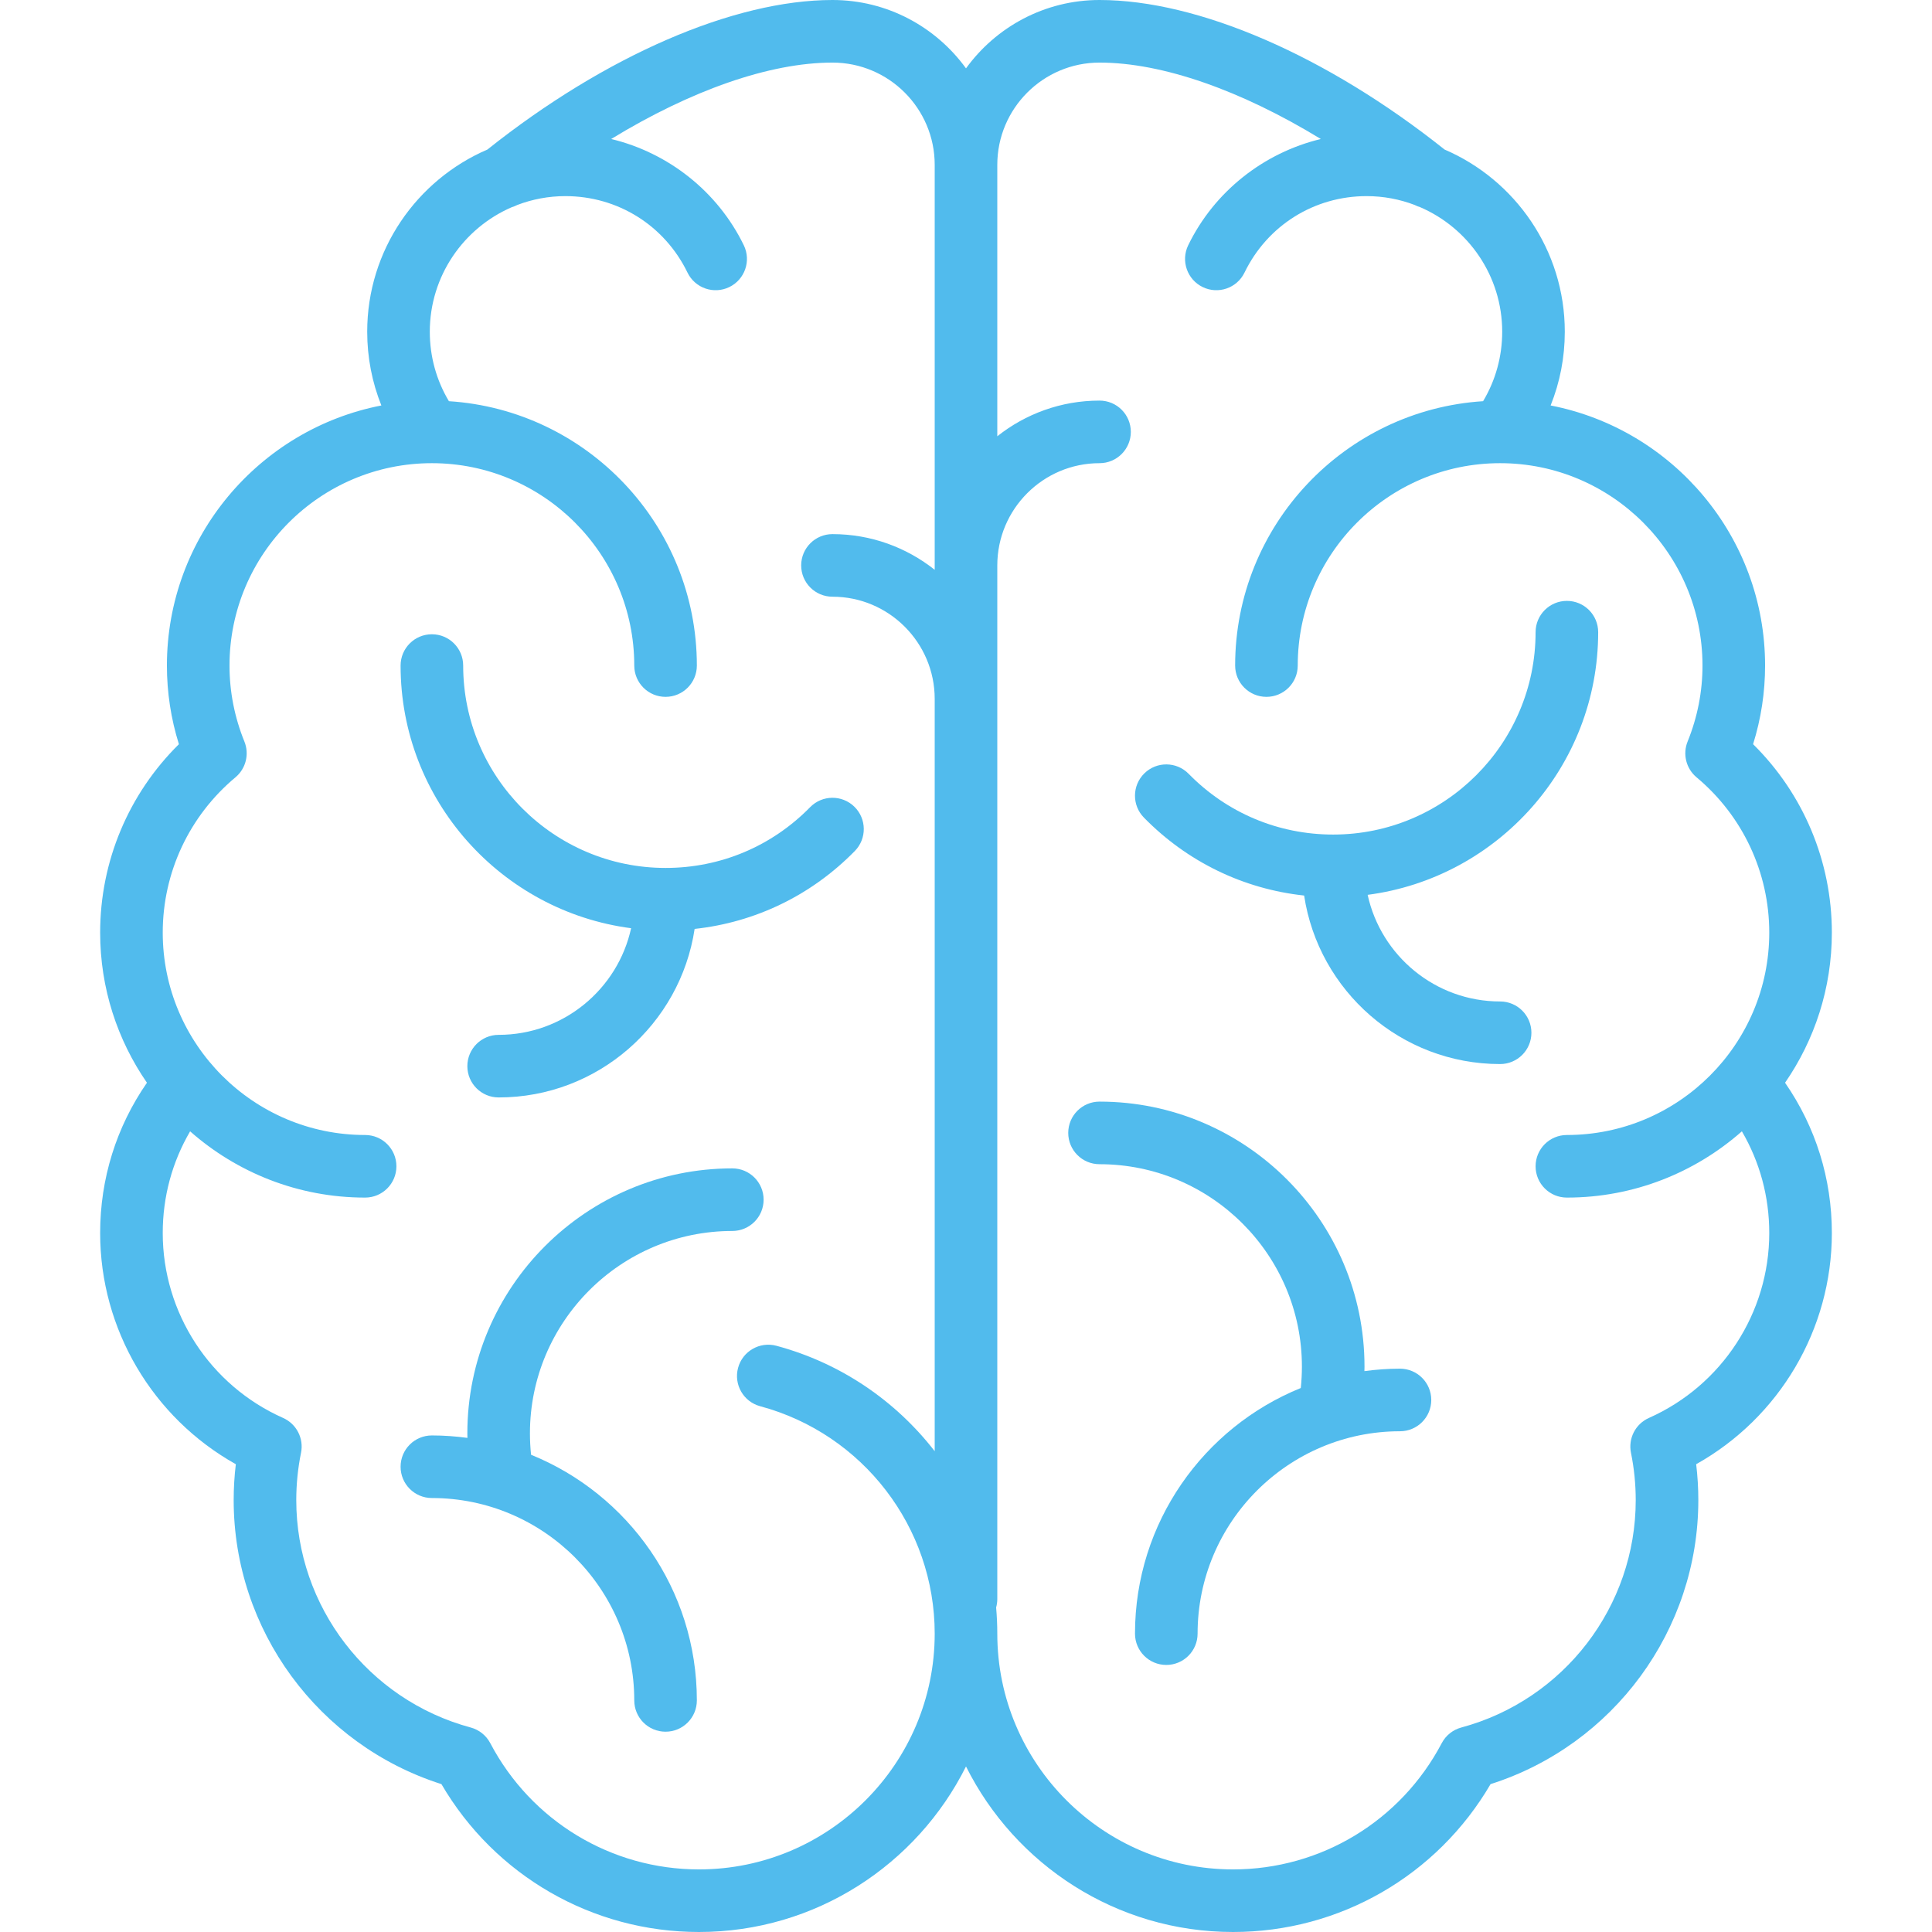
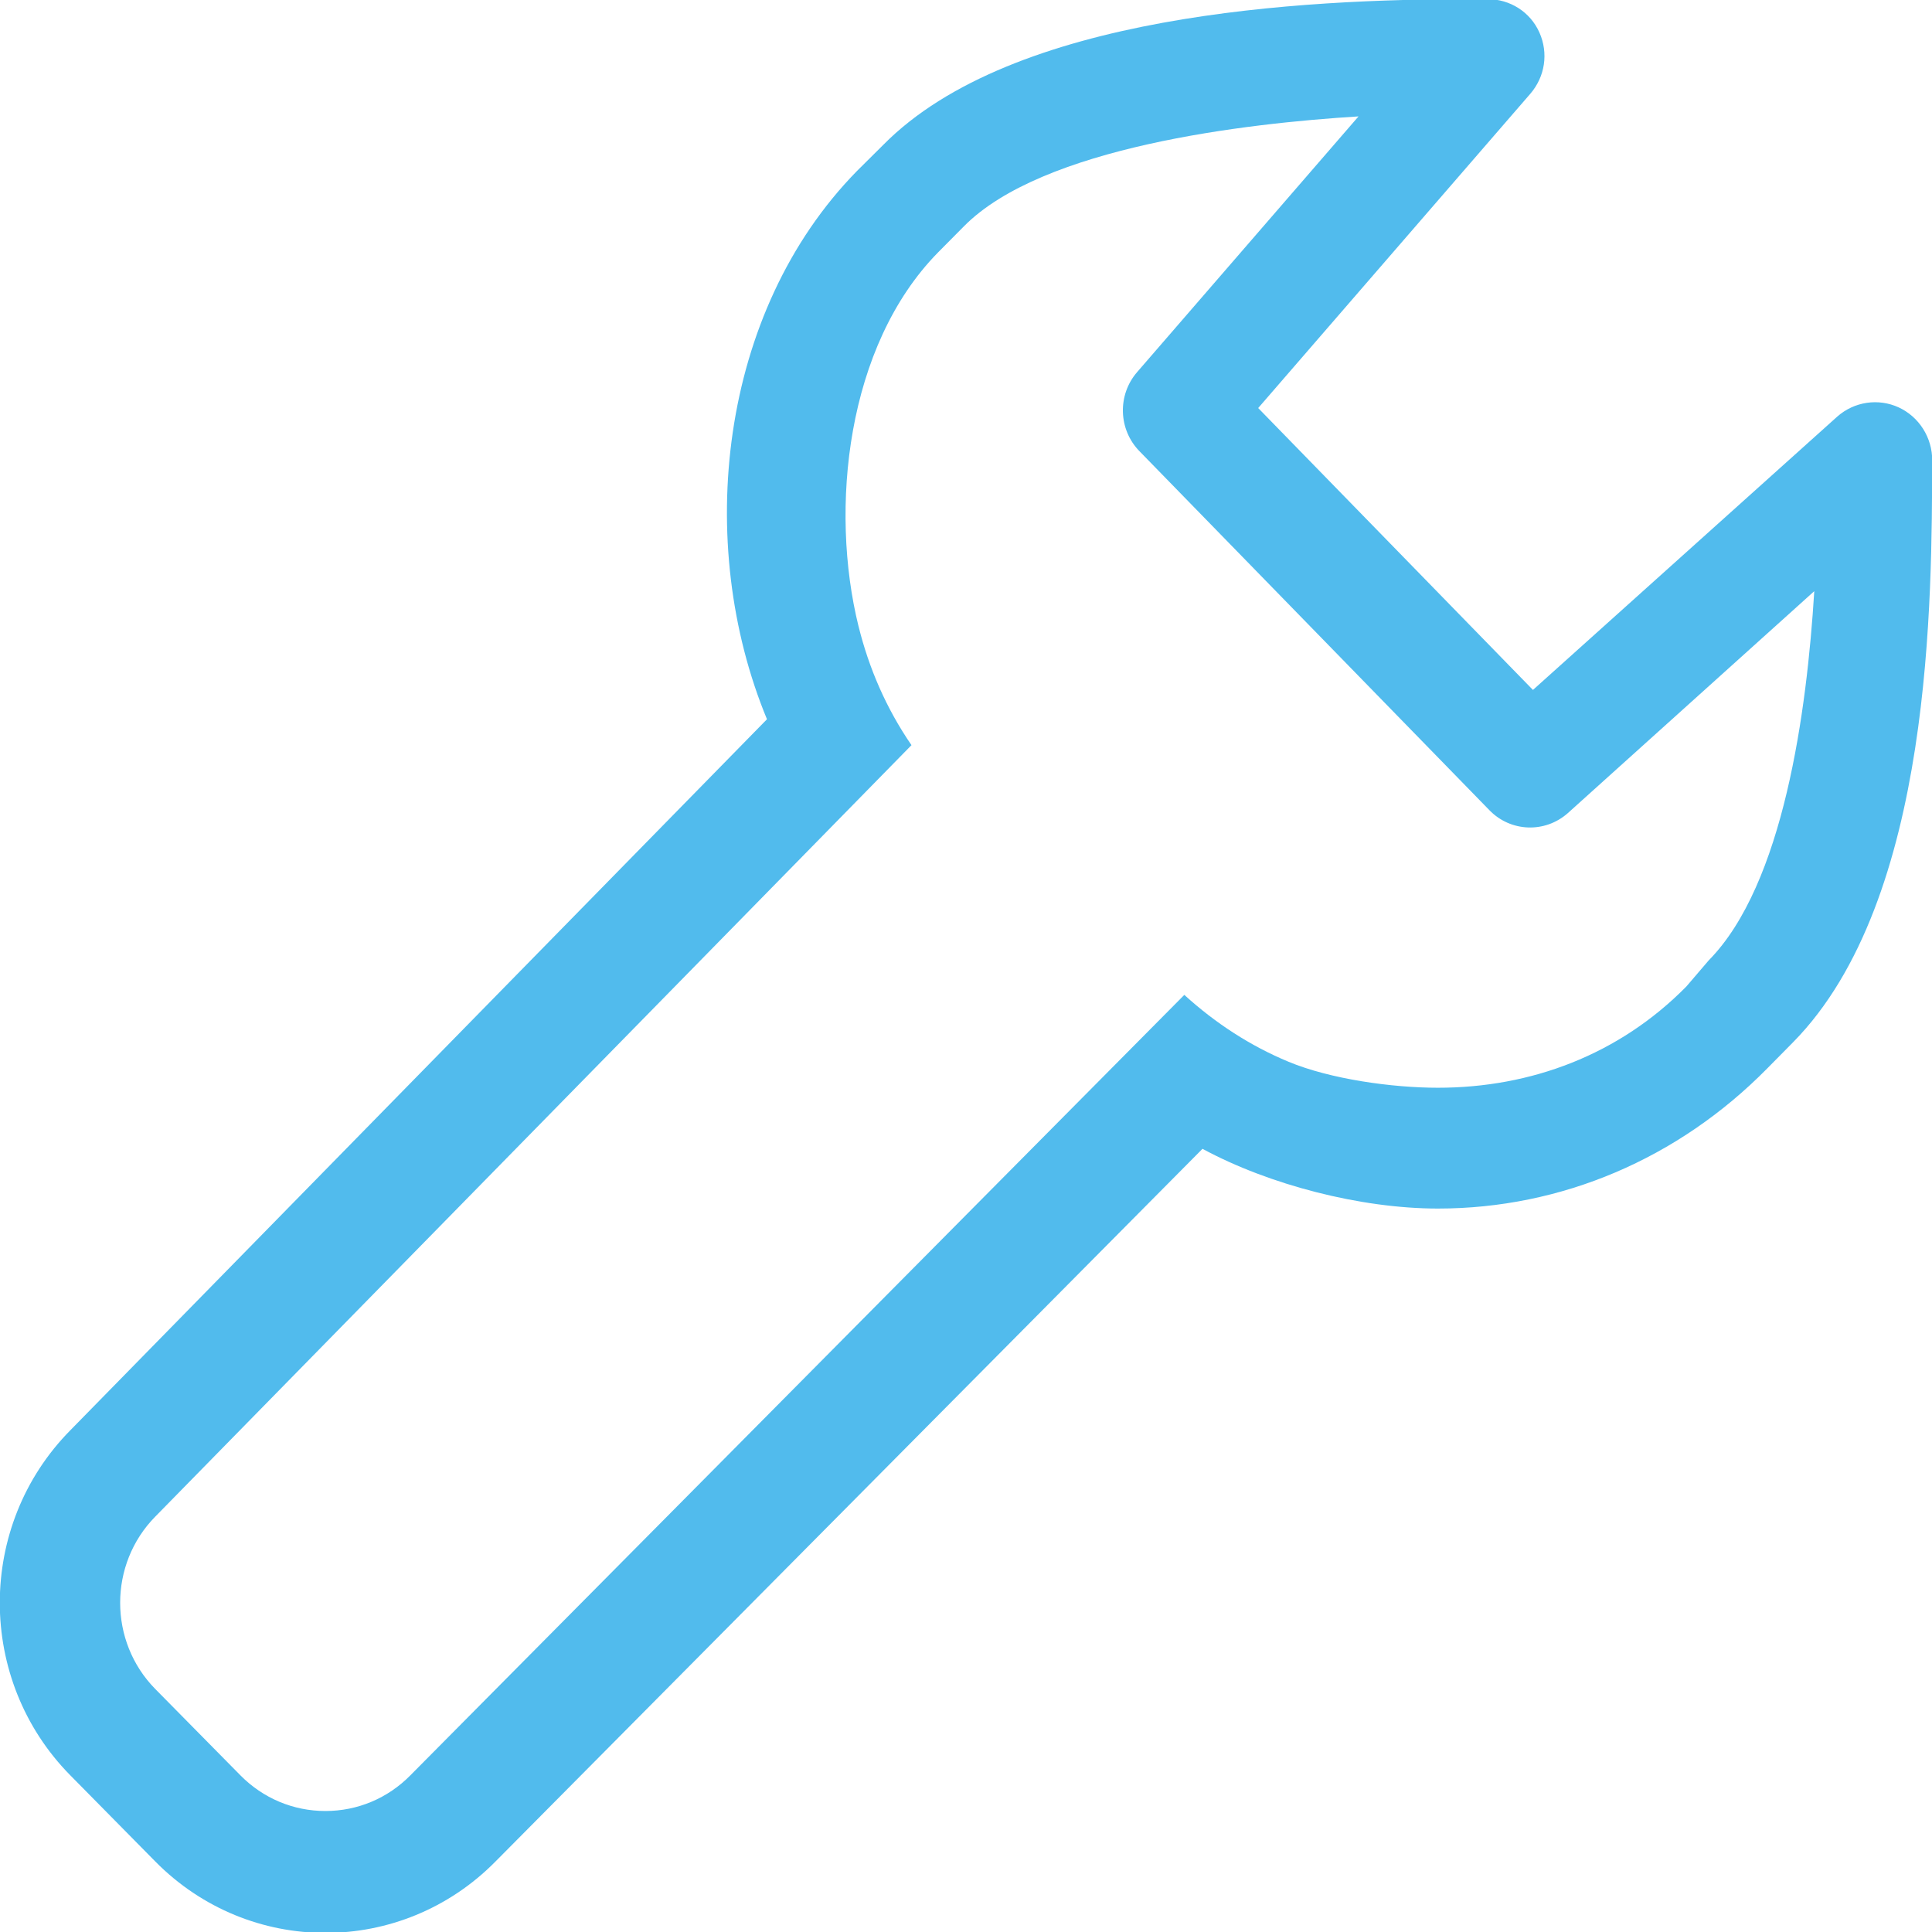
- <svg xmlns="http://www.w3.org/2000/svg" fill="#51BBED" height="800px" width="800px" version="1.1" id="Capa_1" viewBox="0 0 463 463" xml:space="preserve">
-   <g>
-     <path d="M151.245,222.446C148.054,237.039,135.036,248,119.5,248c-4.142,0-7.5,3.357-7.5,7.5s3.358,7.5,7.5,7.5   c23.774,0,43.522-17.557,46.966-40.386c14.556-1.574,27.993-8.06,38.395-18.677c2.899-2.959,2.85-7.708-0.109-10.606   c-2.958-2.897-7.707-2.851-10.606,0.108C184.947,202.829,172.643,208,159.5,208c-26.743,0-48.5-21.757-48.5-48.5   c0-4.143-3.358-7.5-7.5-7.5s-7.5,3.357-7.5,7.5C96,191.715,120.119,218.384,151.245,222.446z" />
-     <path d="M183,287.5c0-4.143-3.358-7.5-7.5-7.5c-35.014,0-63.5,28.486-63.5,63.5c0,0.362,0.013,0.725,0.019,1.088   C109.23,344.212,106.39,344,103.5,344c-4.142,0-7.5,3.357-7.5,7.5s3.358,7.5,7.5,7.5c26.743,0,48.5,21.757,48.5,48.5   c0,4.143,3.358,7.5,7.5,7.5s7.5-3.357,7.5-7.5c0-26.611-16.462-49.437-39.731-58.867c-0.178-1.699-0.269-3.418-0.269-5.133   c0-26.743,21.757-48.5,48.5-48.5C179.642,295,183,291.643,183,287.5z" />
-     <path d="M439,223.5c0-17.075-6.82-33.256-18.875-45.156c1.909-6.108,2.875-12.426,2.875-18.844   c0-30.874-22.152-56.659-51.394-62.329C373.841,91.6,375,85.628,375,79.5c0-19.557-11.883-36.387-28.806-43.661   C317.999,13.383,287.162,0,263.5,0c-13.153,0-24.817,6.468-32,16.384C224.317,6.468,212.653,0,199.5,0   c-23.662,0-54.499,13.383-82.694,35.839C99.883,43.113,88,59.943,88,79.5c0,6.128,1.159,12.1,3.394,17.671   C62.152,102.841,40,128.626,40,159.5c0,6.418,0.965,12.735,2.875,18.844C30.82,190.244,24,206.425,24,223.5   c0,13.348,4.149,25.741,11.213,35.975C27.872,270.087,24,282.466,24,295.5c0,23.088,12.587,44.242,32.516,55.396   C56.173,353.748,56,356.626,56,359.5c0,31.144,20.315,58.679,49.79,68.063C118.611,449.505,141.965,463,167.5,463   c27.995,0,52.269-16.181,64-39.674c11.731,23.493,36.005,39.674,64,39.674c25.535,0,48.889-13.495,61.71-35.437   c29.475-9.385,49.79-36.92,49.79-68.063c0-2.874-0.173-5.752-0.516-8.604C426.413,339.742,439,318.588,439,295.5   c0-13.034-3.872-25.413-11.213-36.025C434.851,249.241,439,236.848,439,223.5z M167.5,448c-21.029,0-40.191-11.594-50.009-30.256   c-0.973-1.849-2.671-3.208-4.688-3.751C88.19,407.369,71,384.961,71,359.5c0-3.81,0.384-7.626,1.141-11.344   c0.702-3.447-1.087-6.92-4.302-8.35C50.32,332.018,39,314.626,39,295.5c0-8.699,2.256-17.014,6.561-24.379   C56.757,280.992,71.436,287,87.5,287c4.142,0,7.5-3.357,7.5-7.5s-3.358-7.5-7.5-7.5C60.757,272,39,250.243,39,223.5   c0-14.396,6.352-27.964,17.428-37.221c2.5-2.09,3.365-5.555,2.14-8.574C56.2,171.869,55,165.744,55,159.5   c0-26.743,21.757-48.5,48.5-48.5s48.5,21.757,48.5,48.5c0,4.143,3.358,7.5,7.5,7.5s7.5-3.357,7.5-7.5   c0-33.642-26.302-61.243-59.421-63.355C104.577,91.127,103,85.421,103,79.5c0-13.369,8.116-24.875,19.678-29.859   c0.447-0.133,0.885-0.307,1.308-0.527C127.568,47.752,131.447,47,135.5,47c12.557,0,23.767,7.021,29.256,18.325   c1.81,3.727,6.298,5.281,10.023,3.47c3.726-1.809,5.28-6.296,3.47-10.022c-6.266-12.903-18.125-22.177-31.782-25.462   C165.609,21.631,184.454,15,199.5,15c13.509,0,24.5,10.99,24.5,24.5v97.051c-6.739-5.346-15.25-8.551-24.5-8.551   c-4.142,0-7.5,3.357-7.5,7.5s3.358,7.5,7.5,7.5c13.509,0,24.5,10.99,24.5,24.5v180.279c-9.325-12.031-22.471-21.111-37.935-25.266   c-3.999-1.071-8.114,1.297-9.189,5.297c-1.075,4.001,1.297,8.115,5.297,9.189C206.8,343.616,224,366.027,224,391.5   C224,422.654,198.654,448,167.5,448z M395.161,339.807c-3.215,1.43-5.004,4.902-4.302,8.35c0.757,3.718,1.141,7.534,1.141,11.344   c0,25.461-17.19,47.869-41.803,54.493c-2.017,0.543-3.716,1.902-4.688,3.751C335.691,436.406,316.529,448,295.5,448   c-31.154,0-56.5-25.346-56.5-56.5c0-2.109-0.098-4.2-0.281-6.271c0.178-0.641,0.281-1.314,0.281-2.012V135.5   c0-13.51,10.991-24.5,24.5-24.5c4.142,0,7.5-3.357,7.5-7.5s-3.358-7.5-7.5-7.5c-9.25,0-17.761,3.205-24.5,8.551V39.5   c0-13.51,10.991-24.5,24.5-24.5c15.046,0,33.891,6.631,53.033,18.311c-13.657,3.284-25.516,12.559-31.782,25.462   c-1.81,3.727-0.256,8.214,3.47,10.022c3.726,1.81,8.213,0.257,10.023-3.47C303.733,54.021,314.943,47,327.5,47   c4.053,0,7.933,0.752,11.514,2.114c0.422,0.22,0.86,0.393,1.305,0.526C351.883,54.624,360,66.13,360,79.5   c0,5.921-1.577,11.627-4.579,16.645C322.302,98.257,296,125.858,296,159.5c0,4.143,3.358,7.5,7.5,7.5s7.5-3.357,7.5-7.5   c0-26.743,21.757-48.5,48.5-48.5s48.5,21.757,48.5,48.5c0,6.244-1.2,12.369-3.567,18.205c-1.225,3.02-0.36,6.484,2.14,8.574   C417.648,195.536,424,209.104,424,223.5c0,26.743-21.757,48.5-48.5,48.5c-4.142,0-7.5,3.357-7.5,7.5s3.358,7.5,7.5,7.5   c16.064,0,30.743-6.008,41.939-15.879c4.306,7.365,6.561,15.68,6.561,24.379C424,314.626,412.68,332.018,395.161,339.807z" />
-     <path d="M359.5,240c-15.536,0-28.554-10.961-31.745-25.554C358.881,210.384,383,183.715,383,151.5c0-4.143-3.358-7.5-7.5-7.5   s-7.5,3.357-7.5,7.5c0,26.743-21.757,48.5-48.5,48.5c-13.143,0-25.447-5.171-34.646-14.561c-2.898-2.958-7.647-3.007-10.606-0.108   s-3.008,7.647-0.109,10.606c10.402,10.617,23.839,17.103,38.395,18.677C315.978,237.443,335.726,255,359.5,255   c4.142,0,7.5-3.357,7.5-7.5S363.642,240,359.5,240z" />
-     <path d="M335.5,328c-2.89,0-5.73,0.212-8.519,0.588c0.006-0.363,0.019-0.726,0.019-1.088c0-35.014-28.486-63.5-63.5-63.5   c-4.142,0-7.5,3.357-7.5,7.5s3.358,7.5,7.5,7.5c26.743,0,48.5,21.757,48.5,48.5c0,1.714-0.091,3.434-0.269,5.133   C288.462,342.063,272,364.889,272,391.5c0,4.143,3.358,7.5,7.5,7.5s7.5-3.357,7.5-7.5c0-26.743,21.757-48.5,48.5-48.5   c4.142,0,7.5-3.357,7.5-7.5S339.642,328,335.5,328z" />
-   </g>
+ <svg xmlns="http://www.w3.org/2000/svg" fill="#51BBED" width="800px" height="800px" viewBox="0 0 1024 1024">
+   <path d="M1006.37 215.936c-10.784-4.976-23.582-3.088-32.558 4.848L812.5 365.68 666.868 216.272 811.06 49.744c7.84-9.056 9.745-21.536 4.865-32.512S800.26-.463 788.405-.463h-8.69c-89.12 0-242.976 7.664-311.663 77.343l-13.857 13.76c-73.28 74.768-86.288 197.376-47.68 290.576L37.236 758.112c-49.791 50.48-49.791 132.32 0 182.816l45.073 45.697c24.895 25.232 57.535 37.856 90.175 37.856 32.624 0 65.263-12.624 90.143-37.856l374.72-377.728c35.44 19.152 84 31.664 124.784 31.664 65.376 0 127.344-26.369 174.527-74.256l13.664-13.84c74.609-75.648 73.456-237.297 73.792-308.417.033-12.096-6.927-23.088-17.743-28.112zM905.666 509.008l-11.873 13.871c-35.744 36.273-82.496 53.648-131.664 53.648-24.32 0-57.088-4.576-79.216-13.792-20-8.303-38.576-20.288-55.2-35.423L217.537 940.928c-12.032 12.223-28.032 18.943-45.057 18.943s-33.04-6.72-45.088-18.943l-45.055-45.68c-24.865-25.216-24.865-66.224-.017-91.44l400.784-408.863c-13.44-19.569-22.593-40.897-28.049-62.977h-.015c-15.424-62.384-6.432-148.607 42.016-198.048L510.848 120c41.552-42.16 149.456-54.624 209.2-58.304l-117.36 135.536c-10.496 12.128-9.967 30.4 1.216 41.872L789.44 429.44c11.248 11.584 29.44 12.256 41.553 1.52L961.6 313.328c-3.888 63.36-16.192 155.376-55.935 195.68z" />
</svg>
